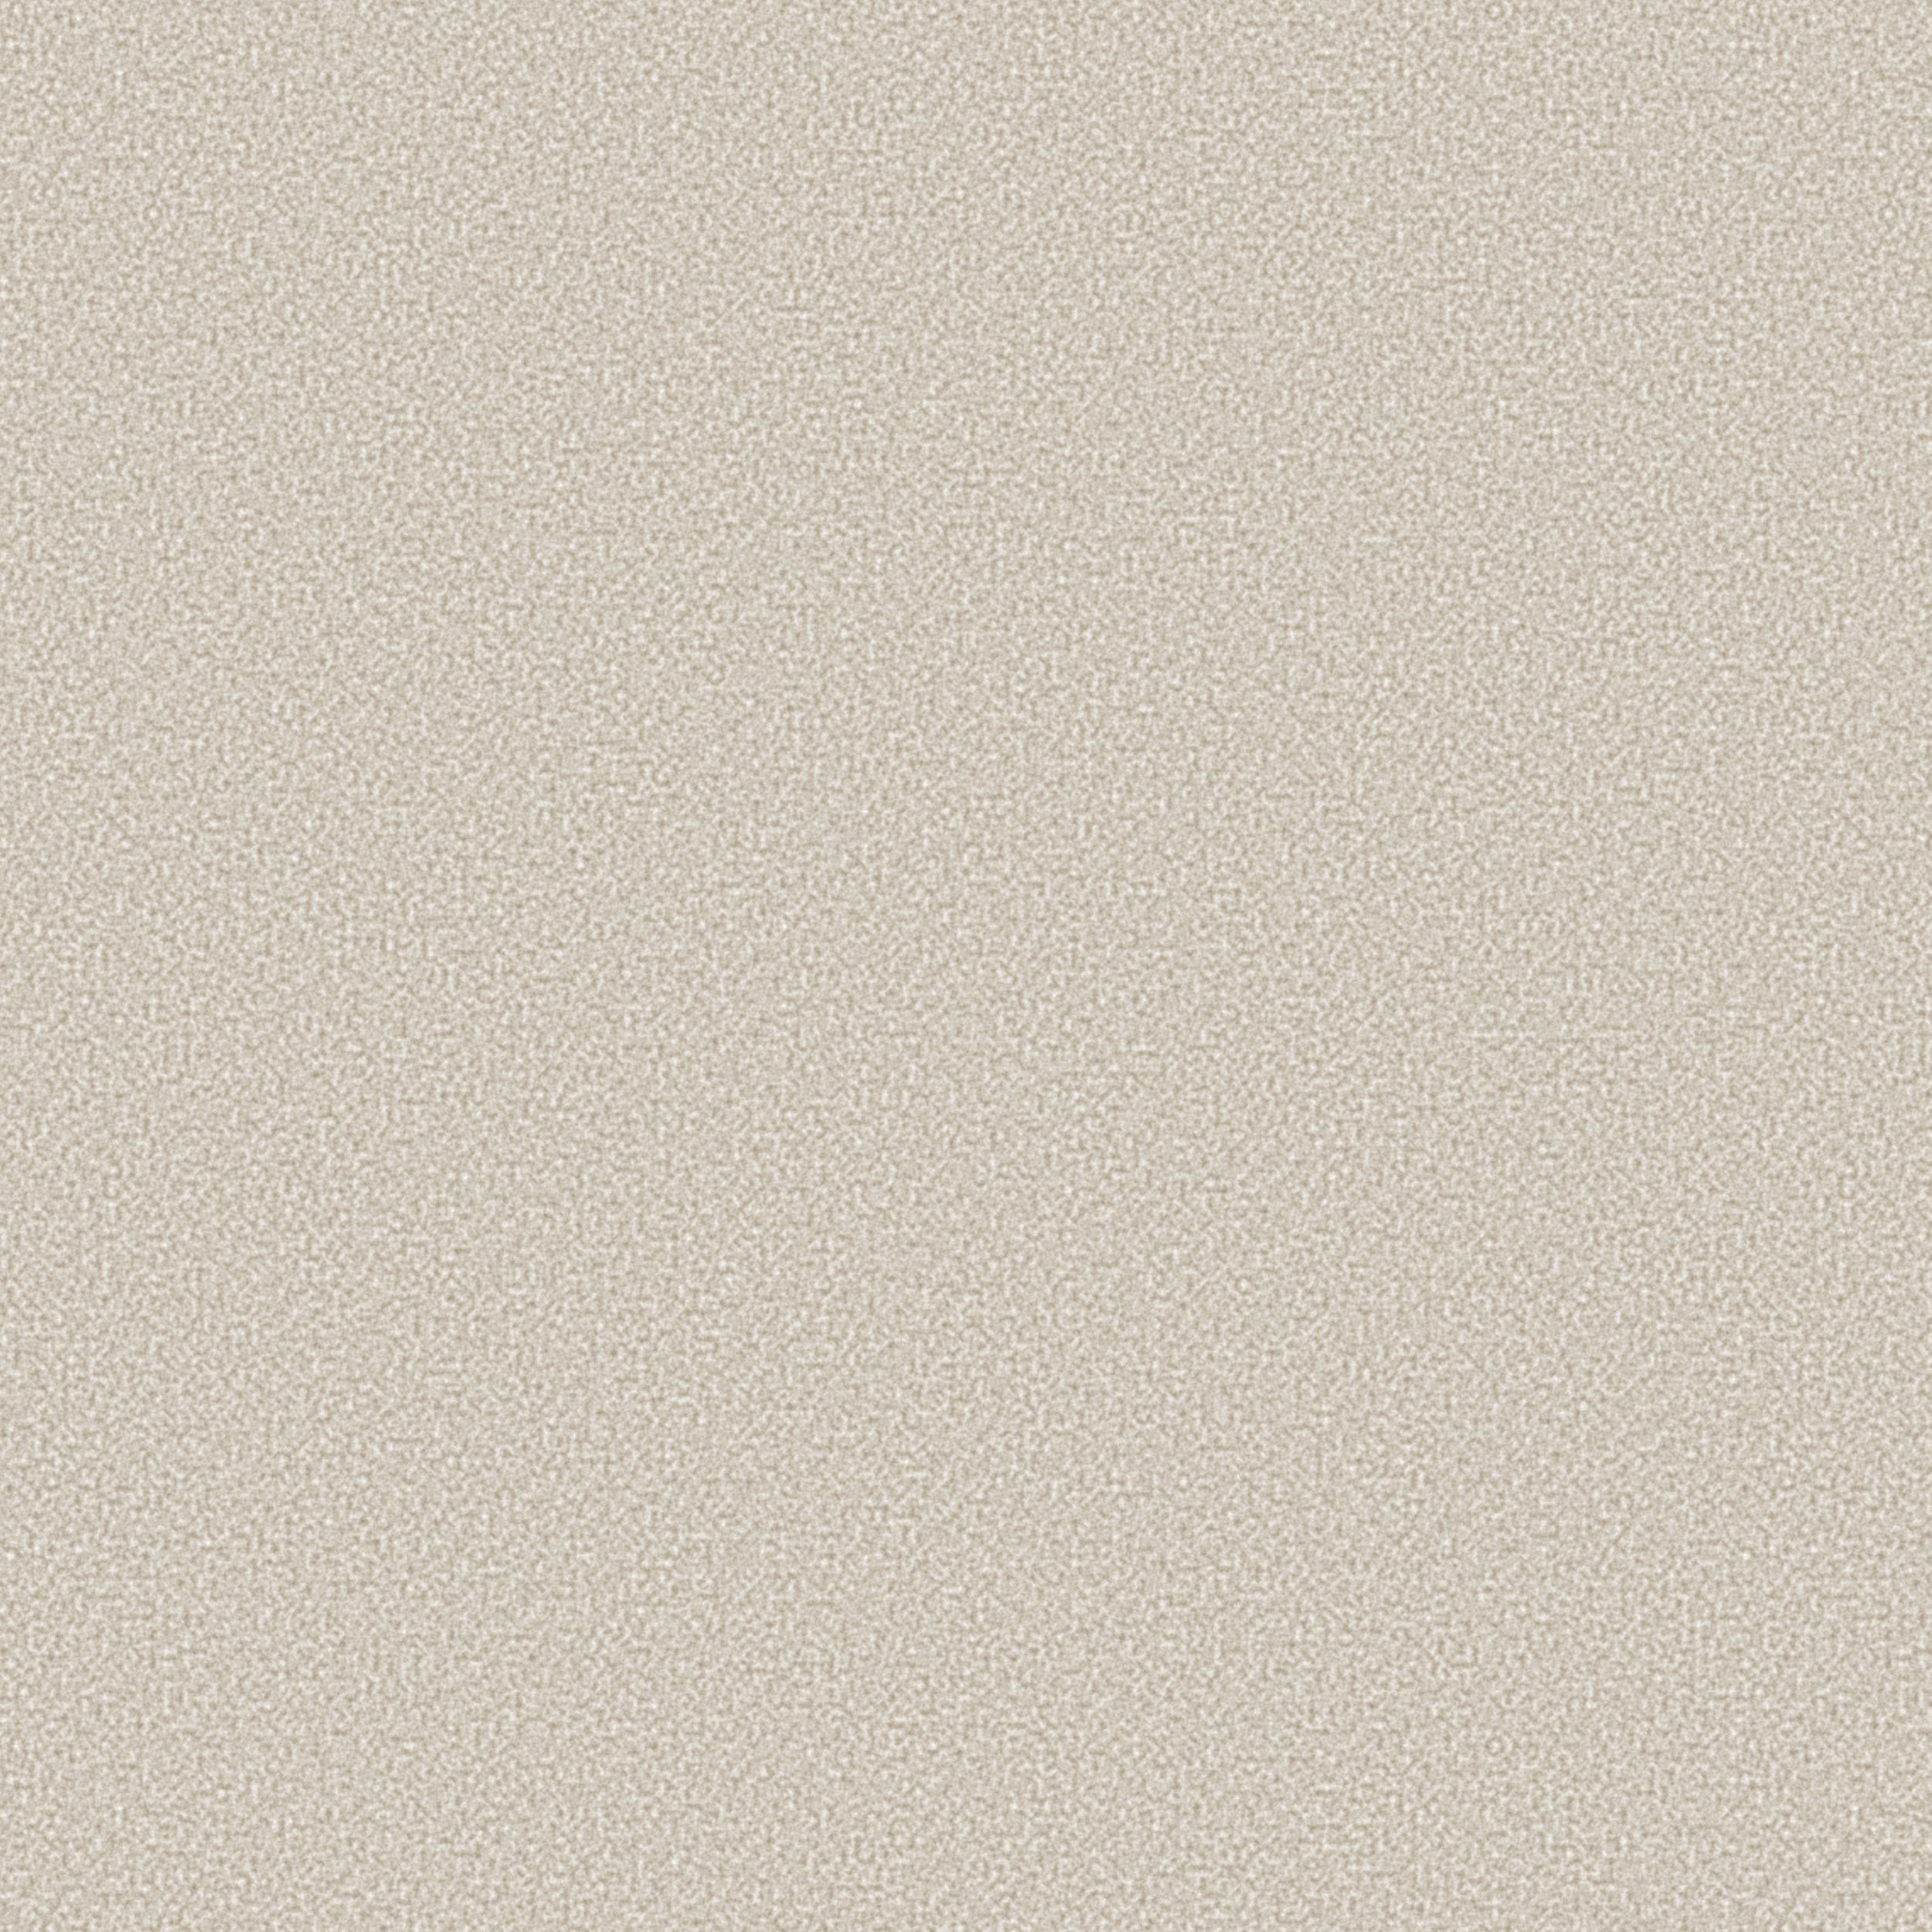
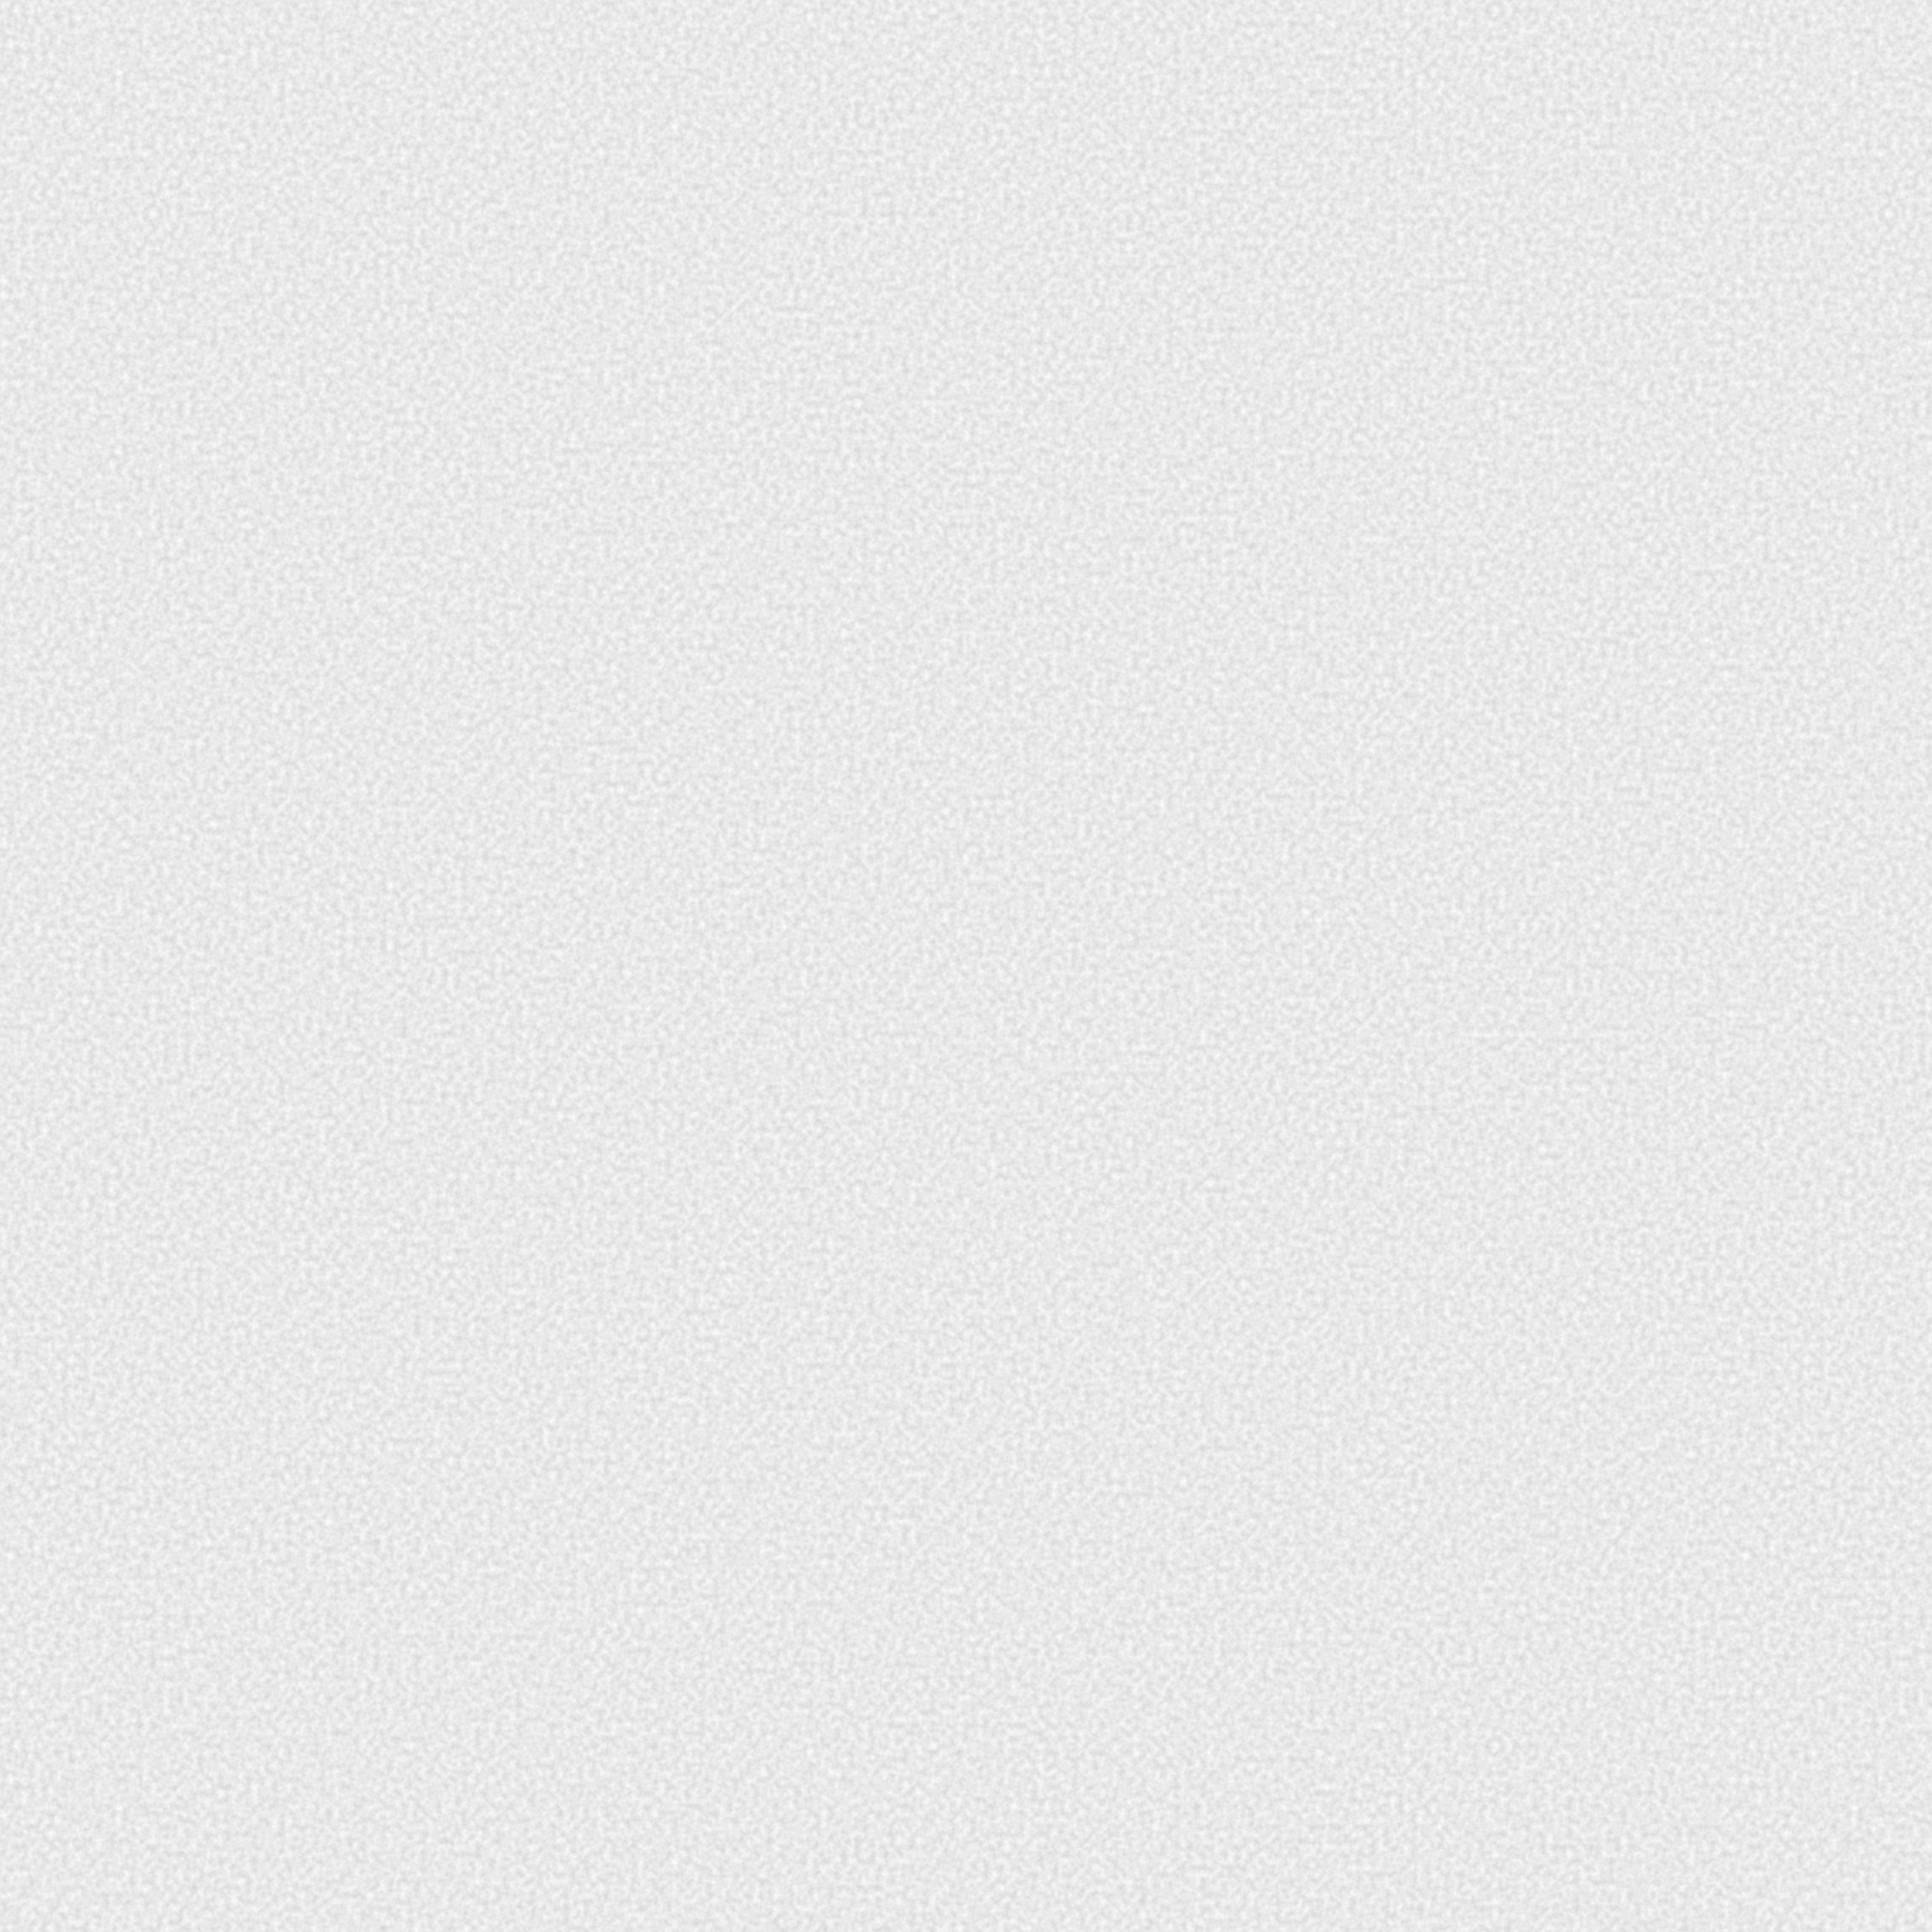
<svg xmlns="http://www.w3.org/2000/svg" width="300" height="300">
  
    紙感顆粒的雜訊來源。三個實際會想調的參數：
    - baseFrequency：顆粒粗細，數字越小顆粒越大越粗獷，越大越細越像紙纖維
    - numOctaves：細節層次，2~4 之間差異不大，通常不用動
    - feColorMatrix 最後一行前三個數字（R G B）：顆粒顏色，目前是跟 --accent 一致的暖棕色

    顆粒「明不明顯」不在這個檔案裡調——那是 src/styles/theme.css 裡的
    --paper-grain-opacity 變數，改那邊就好，不用碰這個 SVG。
  
  <filter id="grain">
    <feTurbulence type="fractalNoise" baseFrequency="0.95" numOctaves="3" stitchTiles="stitch" result="noise" />
-     <feColorMatrix in="noise" type="matrix" values="         0 0 0 0 0.35         0 0 0 0 0.28         0 0 0 0 0.18         0 0 0 1 0" />
+     <feColorMatrix in="noise" type="matrix" values="         0 0 0 0 0.65         0 0 0 0 0.65         0 0 0 0 0.65         0 0 0 1 0" />
  </filter>
  <rect width="100%" height="100%" filter="url(#grain)" />
</svg>
